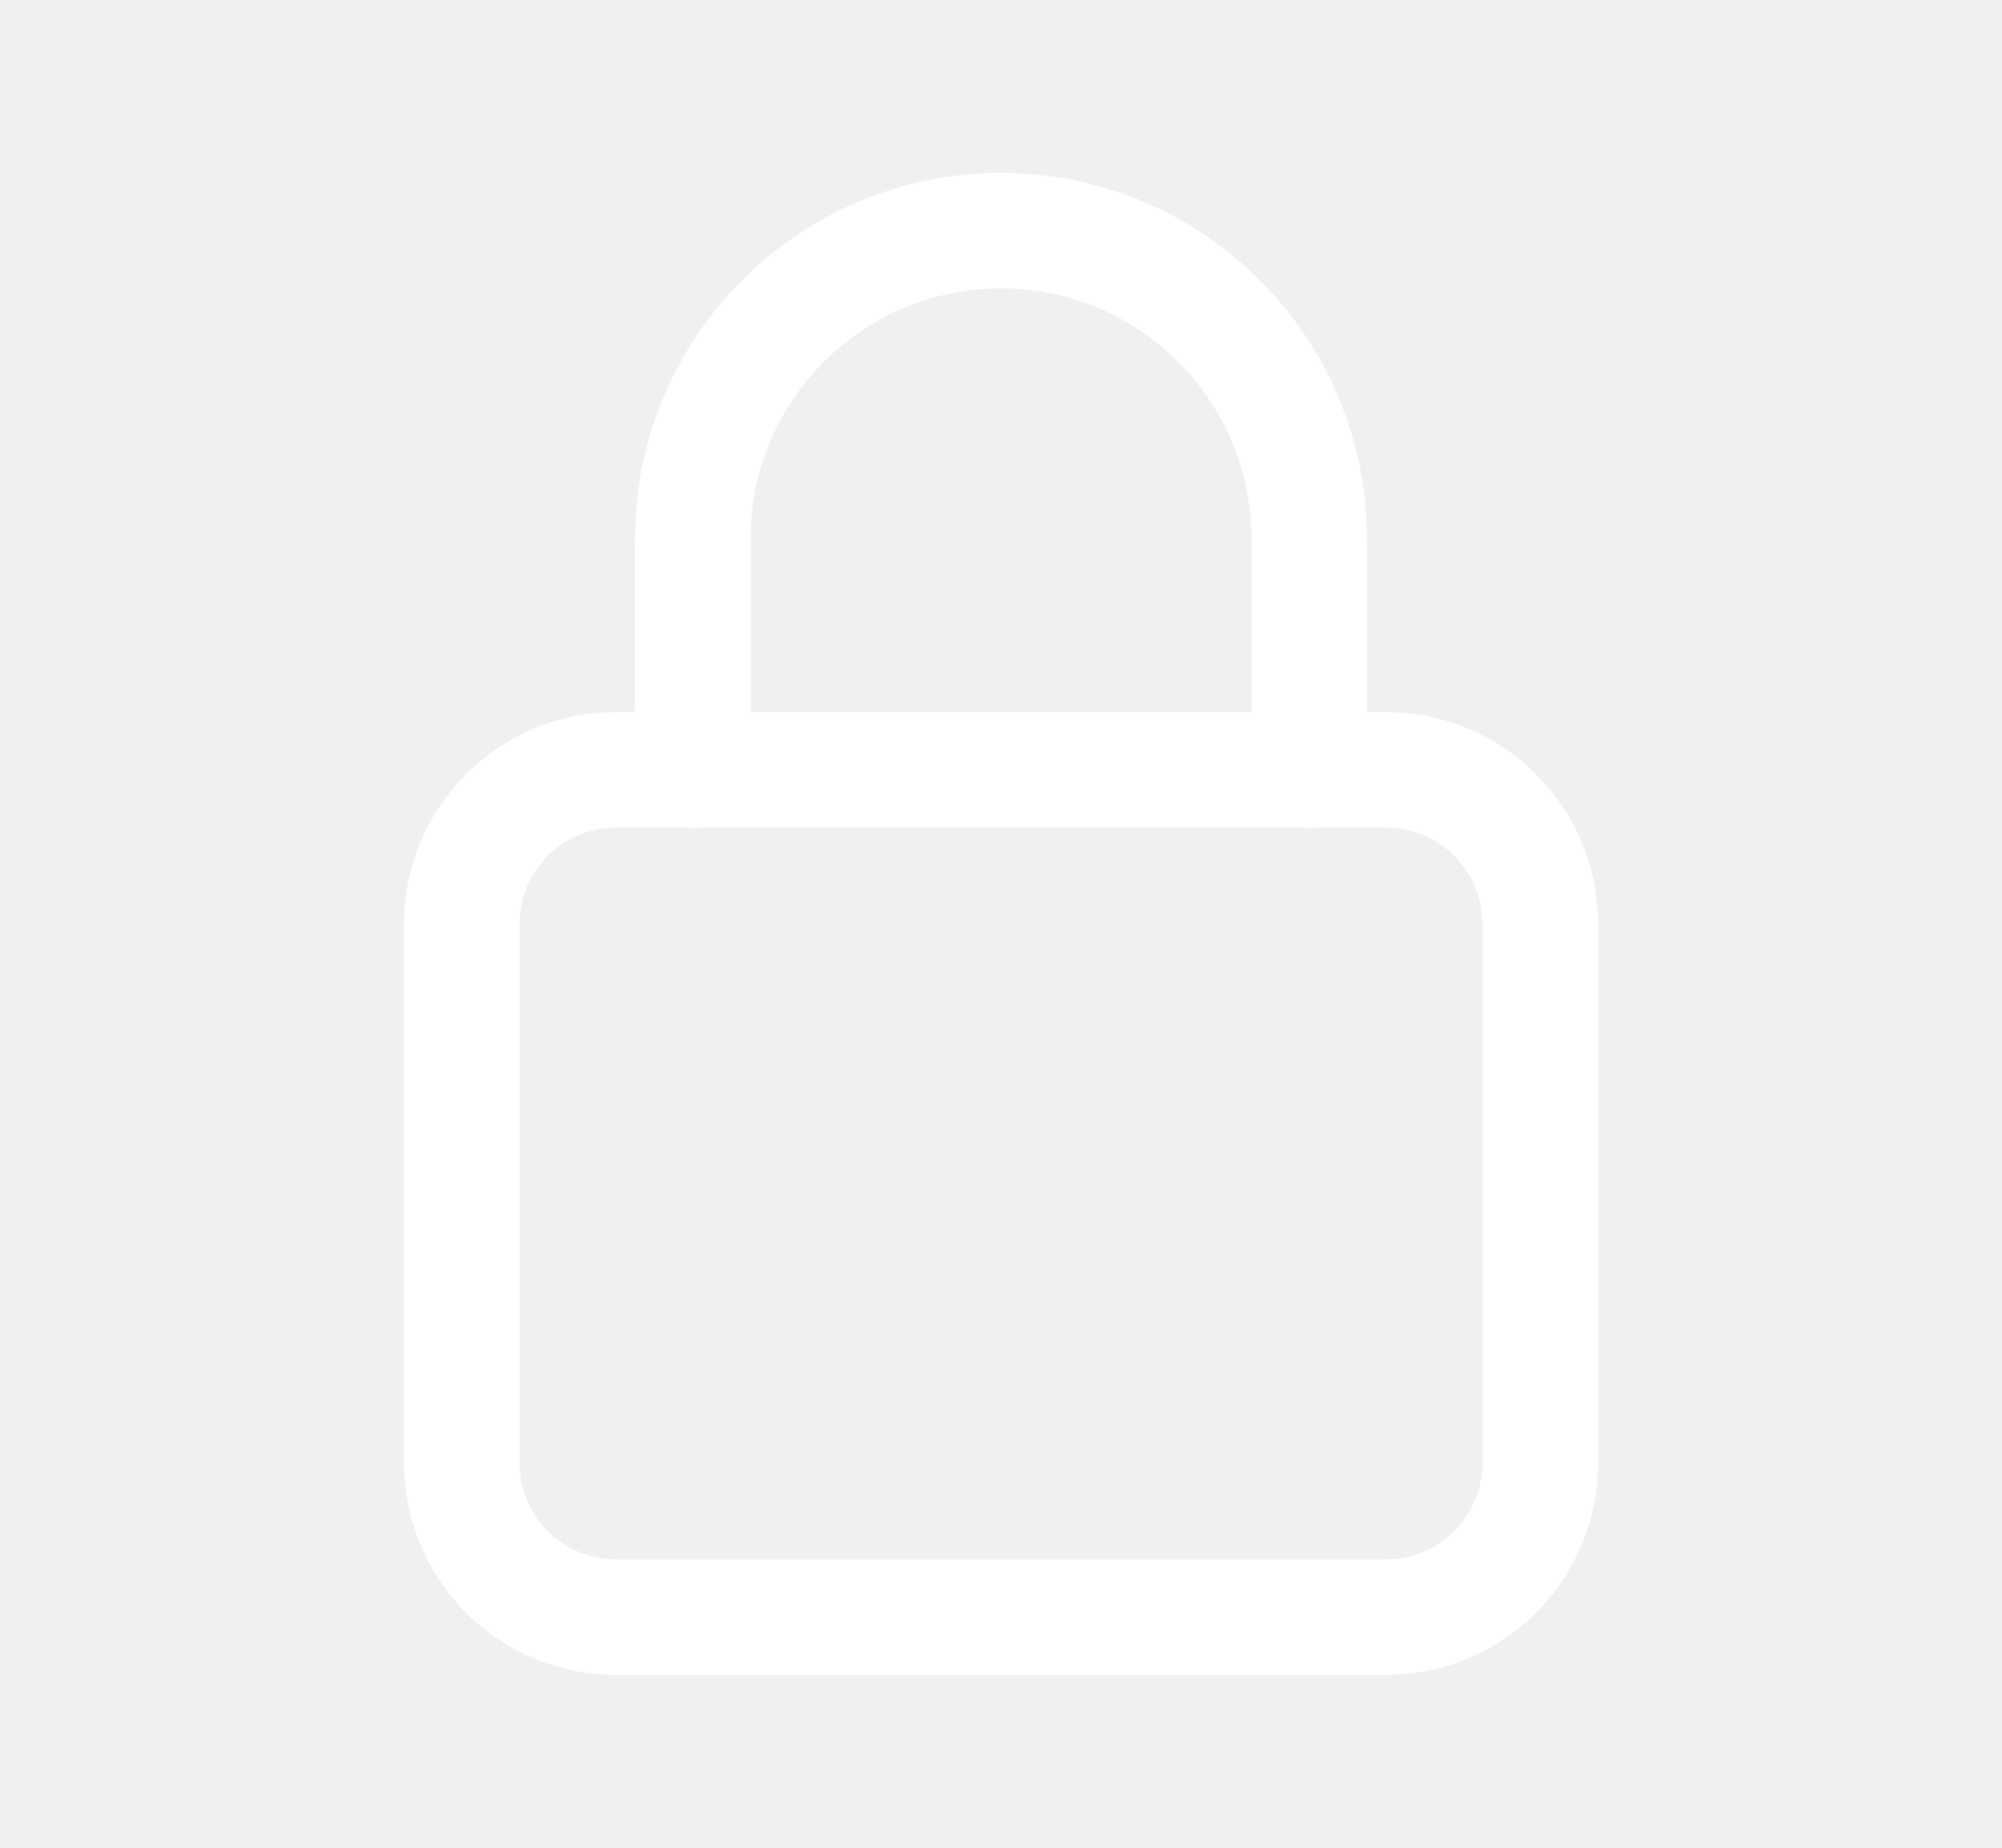
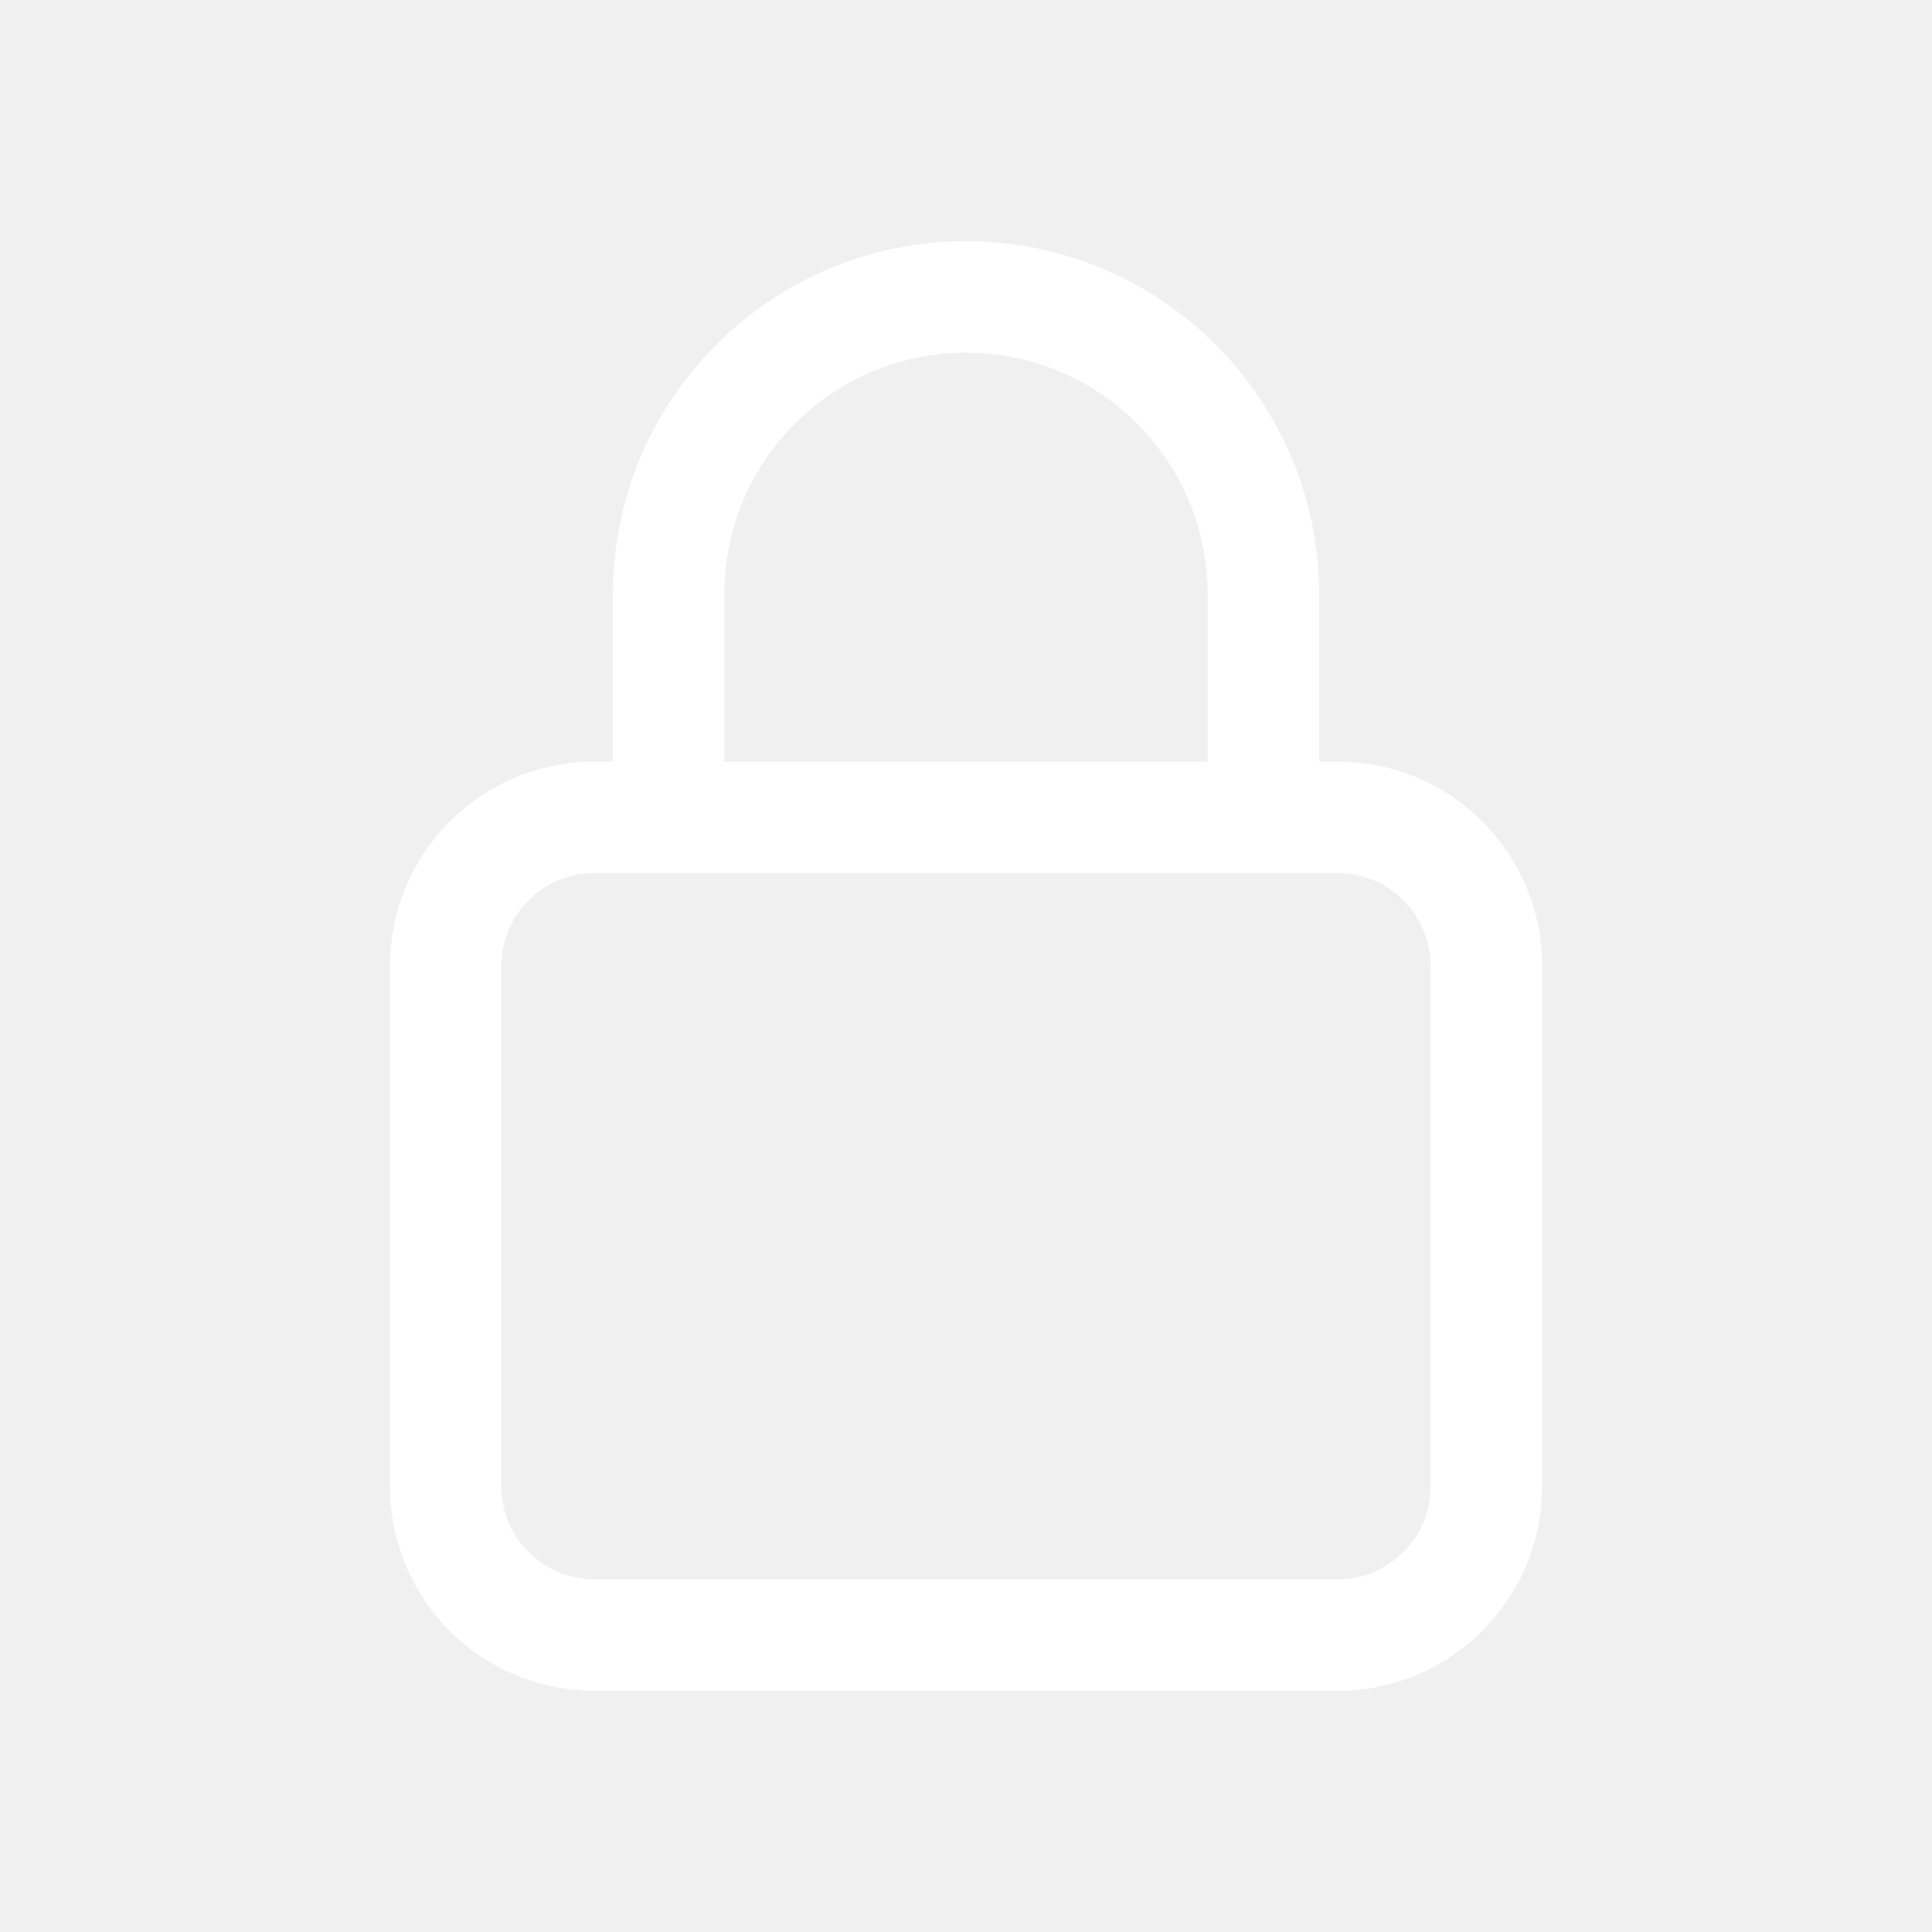
- <svg xmlns="http://www.w3.org/2000/svg" width="13" height="12" viewBox="0 0 13 12" fill="none">
+ <svg xmlns="http://www.w3.org/2000/svg" width="28" height="28" viewBox="0 0 13 12" fill="none">
  <path fill-rule="evenodd" clip-rule="evenodd" d="M3.999 5.375C3.654 5.375 3.374 5.655 3.374 6V9.501C3.374 9.847 3.654 10.127 3.999 10.127H9.001C9.346 10.127 9.626 9.847 9.626 9.501V6C9.626 5.655 9.346 5.375 9.001 5.375H3.999ZM2.624 6C2.624 5.24 3.239 4.625 3.999 4.625H9.001C9.761 4.625 10.377 5.24 10.377 6V9.501C10.377 10.261 9.761 10.877 9.001 10.877H3.999C3.239 10.877 2.624 10.261 2.624 9.501V6Z" fill="white" />
  <path fill-rule="evenodd" clip-rule="evenodd" d="M6.5 1.873C5.602 1.873 4.874 2.601 4.874 3.499V5C4.874 5.207 4.706 5.375 4.499 5.375C4.292 5.375 4.124 5.207 4.124 5V3.499C4.124 2.187 5.188 1.123 6.5 1.123C7.812 1.123 8.876 2.187 8.876 3.499V5C8.876 5.207 8.708 5.375 8.501 5.375C8.294 5.375 8.126 5.207 8.126 5V3.499C8.126 2.601 7.398 1.873 6.5 1.873Z" fill="white" />
</svg>
